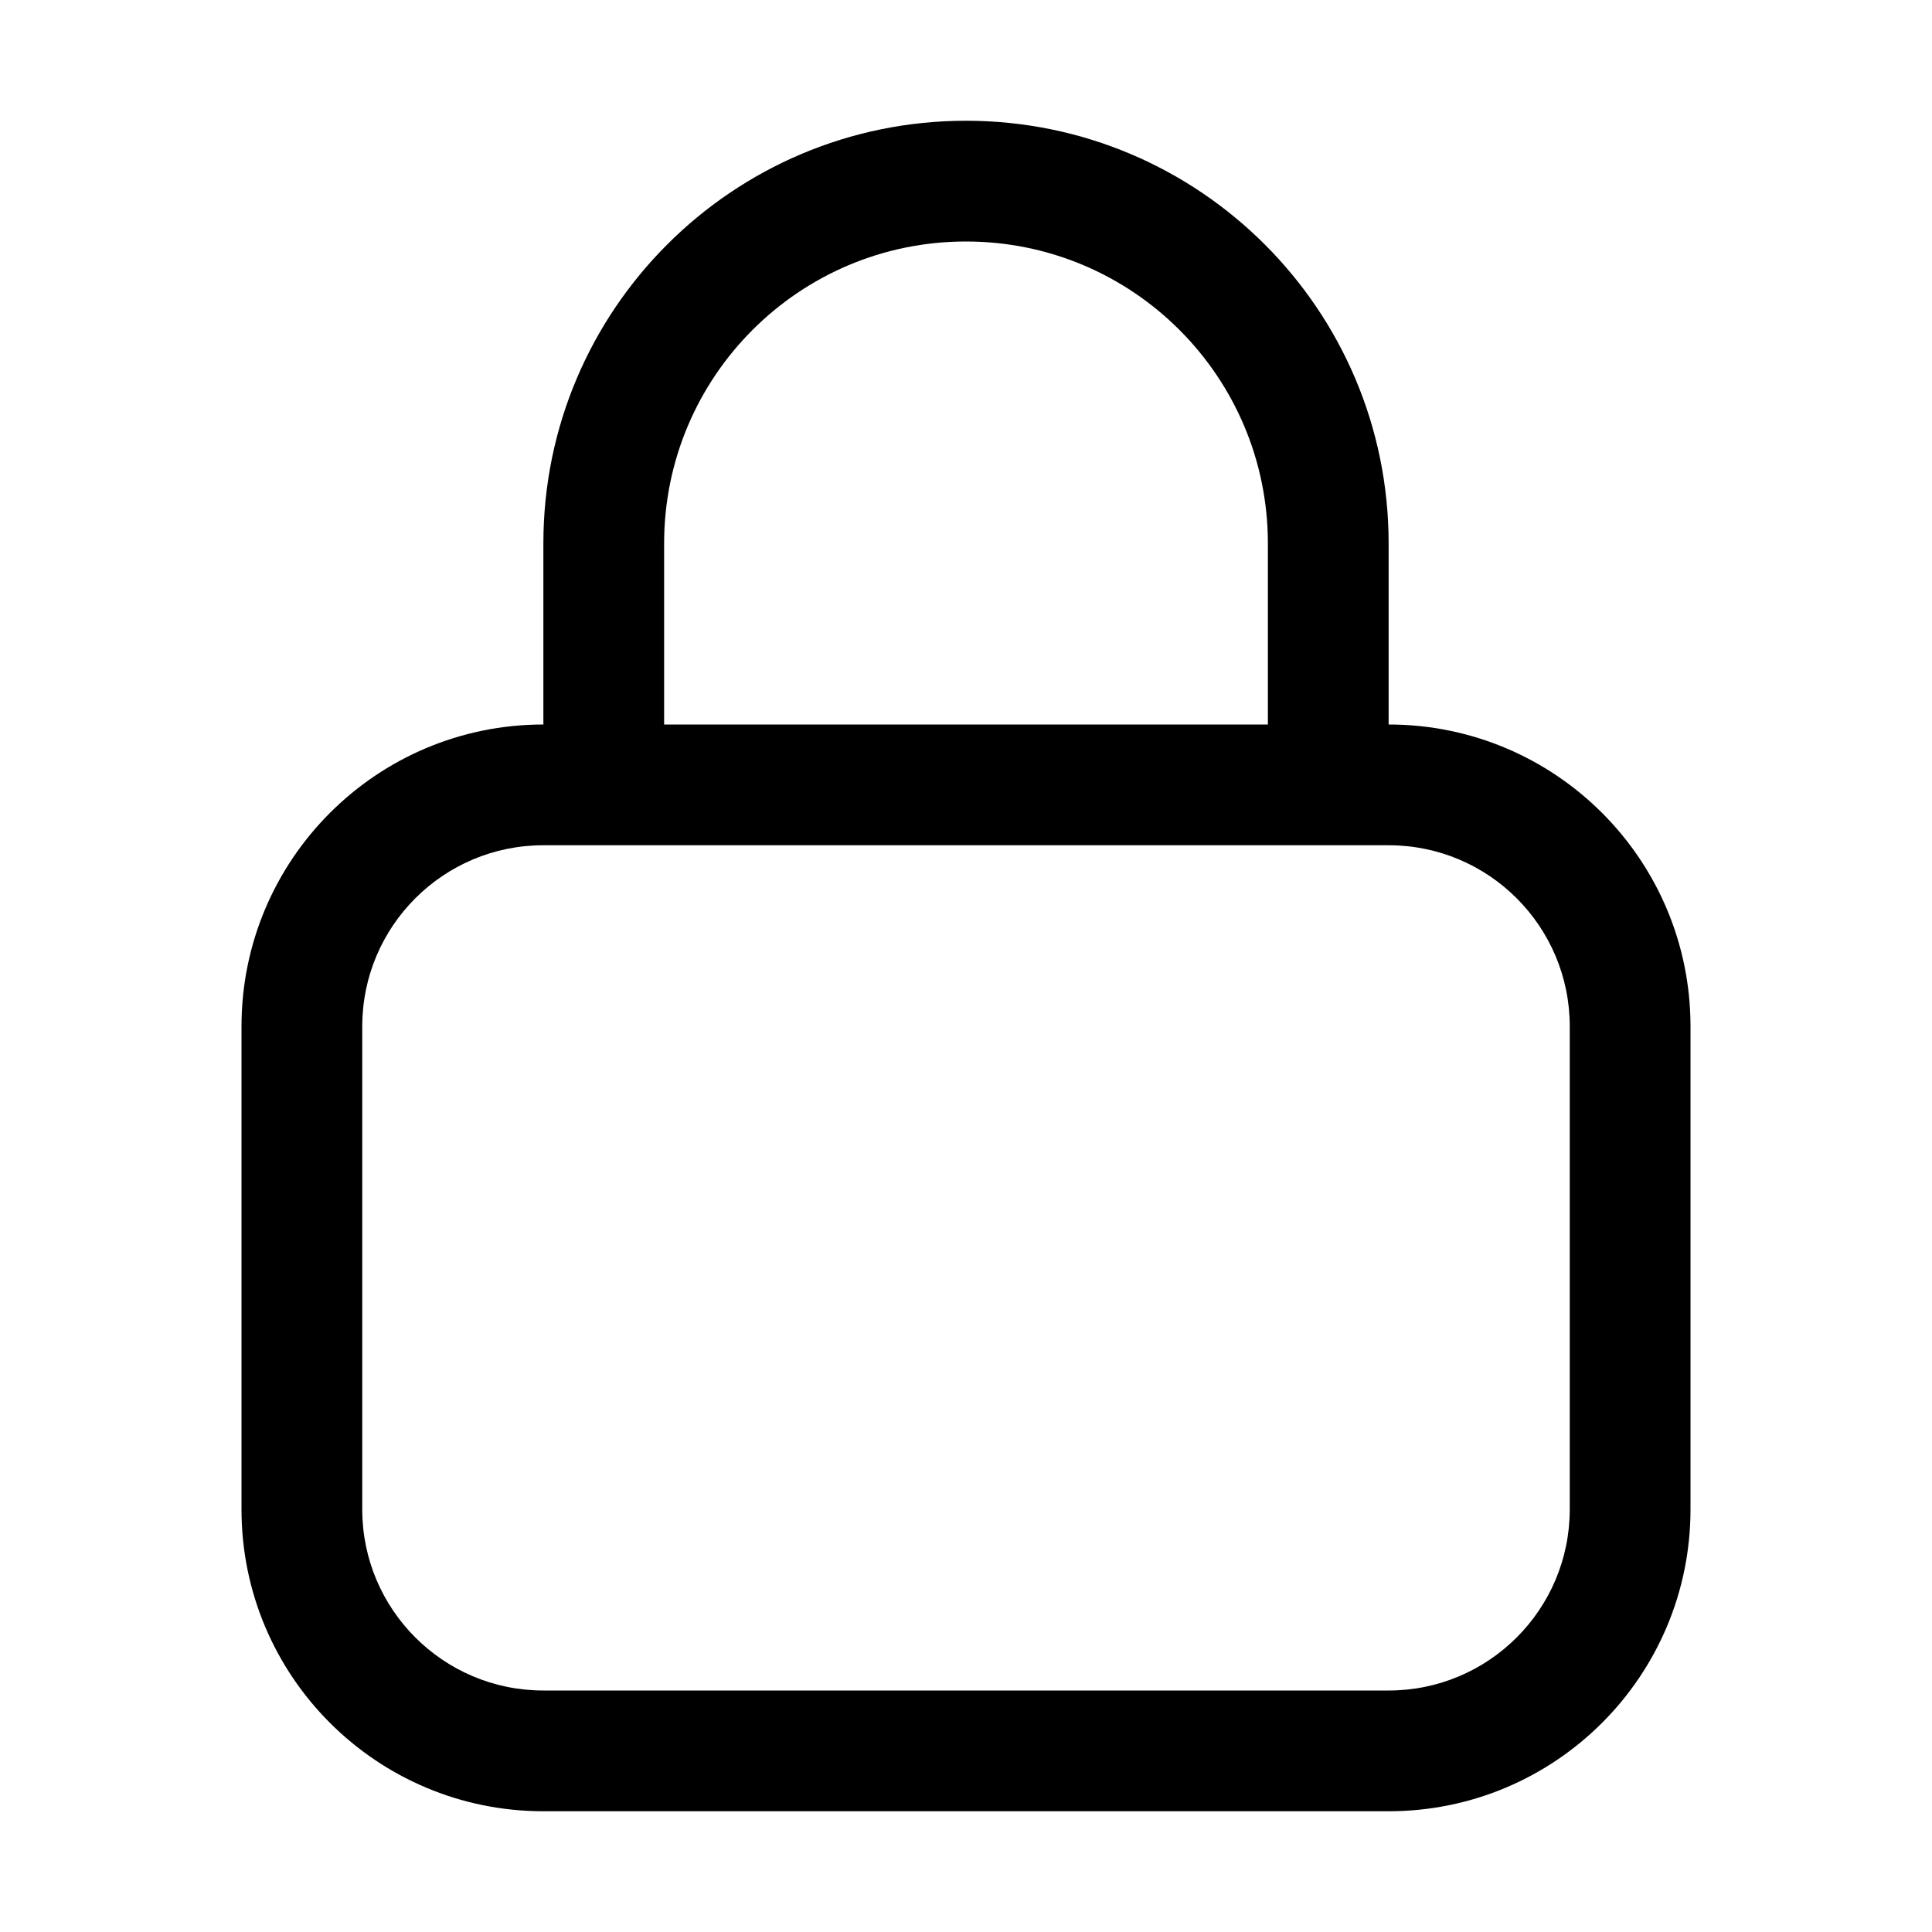
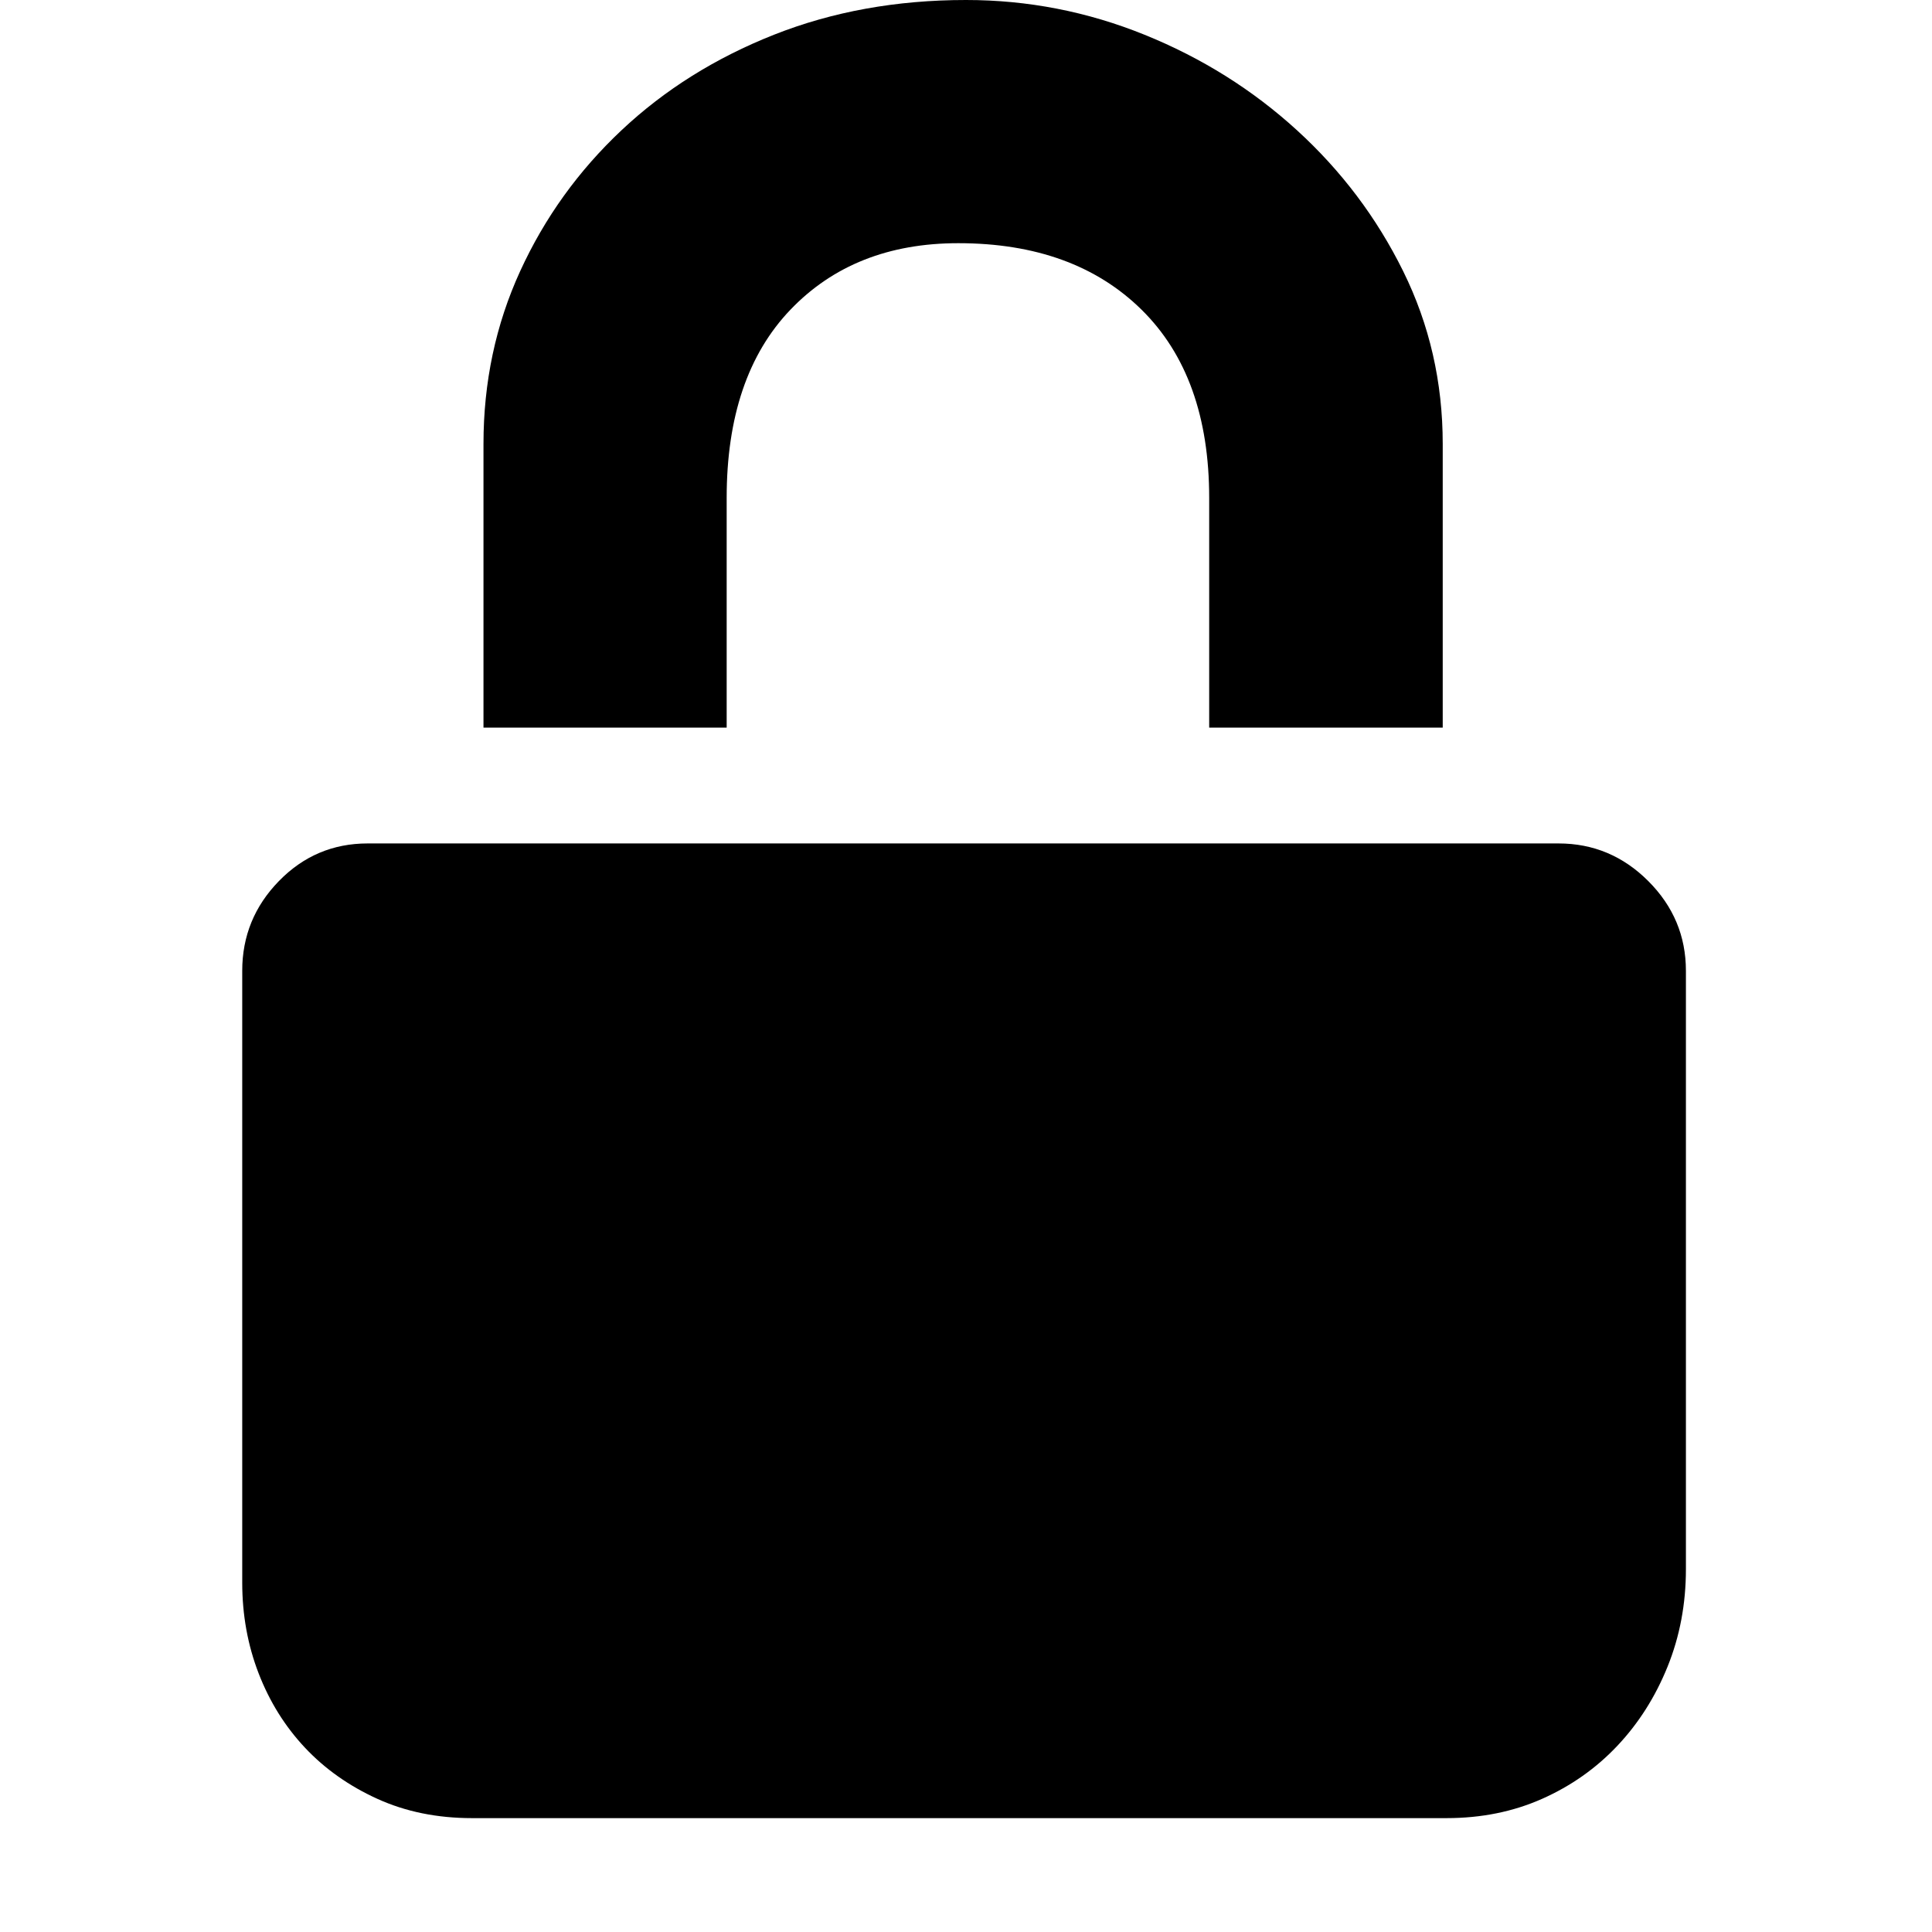
- <svg xmlns="http://www.w3.org/2000/svg" t="1691465232853" class="icon" viewBox="0 0 1024 1024" version="1.1" p-id="1187" width="48" height="48">
-   <path d="M128 544A160 160 0 0 1 288 384h448A160 160 0 0 1 896 544v256a160 160 0 0 1-160 160h-448A160 160 0 0 1 128 800v-256zM288 448A96 96 0 0 0 192 544v256A96 96 0 0 0 288 896h448a96 96 0 0 0 96-96v-256A96 96 0 0 0 736 448h-448z" p-id="1188" />
-   <path d="M288 288a224 224 0 1 1 448 0v128h-64v-128a160 160 0 0 0-320 0v128h-64v-128z" p-id="1189" />
+ <svg xmlns="http://www.w3.org/2000/svg" t="1691587482685" class="icon" viewBox="0 0 1024 1024" version="1.1" p-id="41686" data-darkreader-inline-fill="" width="16" height="16">
+   <path d="M385.151 385.662l-128.895 0 0-150.378q0-49.103 19.437-91.556t53.706-74.677 80.815-50.637 101.786-18.414q49.103 0 94.625 18.414t80.815 50.637 56.264 74.677 20.971 91.556l0 150.378-123.78 0 0-121.734q0-64.448-35.804-99.74t-97.183-35.293q-55.241 0-88.999 35.293t-33.758 99.74l0 121.734zM826.054 447.041q27.62 0 47.568 19.948t19.948 47.568l0 317.123q0 27.62-9.718 51.66t-26.597 41.942-39.896 28.132-50.637 10.23l-516.603 0q-27.62 0-50.126-10.23t-38.362-27.109-24.551-39.385-8.695-48.08l0-324.284q0-27.62 19.437-47.568t47.057-19.948l61.379 0 128.895 0 255.744 0 123.78 0 61.379 0z" p-id="41687" />
</svg>
